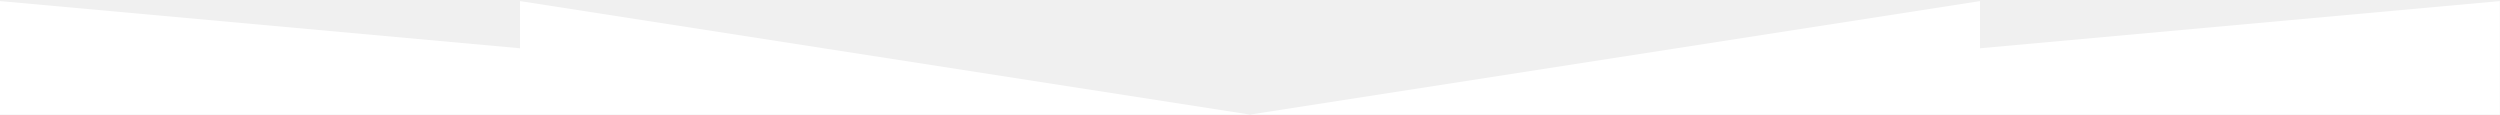
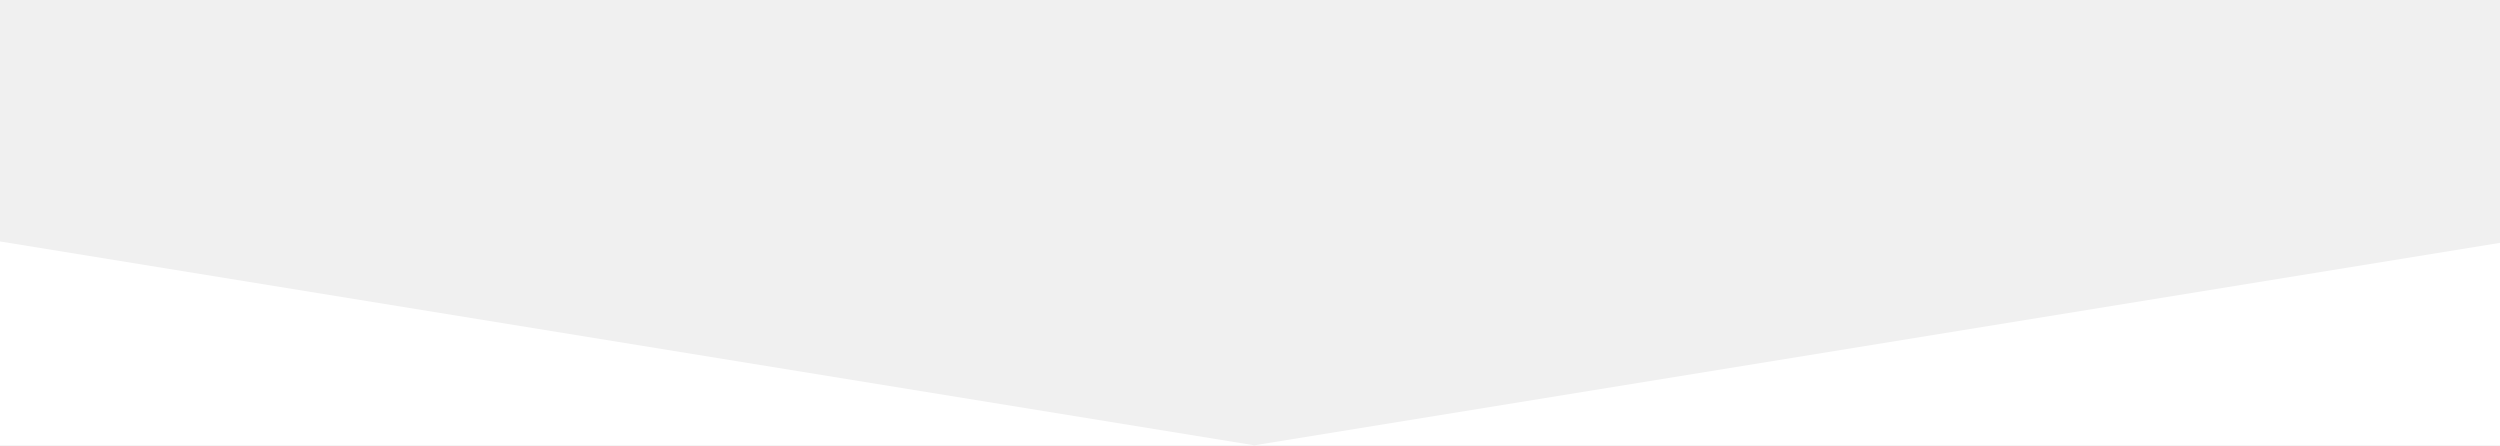
- <svg xmlns="http://www.w3.org/2000/svg" width="1200" height="55" viewBox="0 0 1200 55" fill="none">
-   <path d="M249.6 23.179L0 0.531V55H249.6H600L249.6 0.531V23.179Z" fill="white" />
-   <path d="M950.4 23.179V0.531L600 55H950.4H1199.9V0.531L950.4 23.179Z" fill="white" />
+ <svg xmlns="http://www.w3.org/2000/svg" width="320" height="57" viewBox="0 0 320 57" fill="none">
+   <path d="M-190.171 23.7L-440 0V57H-190.171H160.55L-190.171 0V23.7Z" fill="white" />
+   <path d="M511.271 23.7V0L160.55 57H511.271H761V0L511.271 23.7Z" fill="white" />
</svg>
